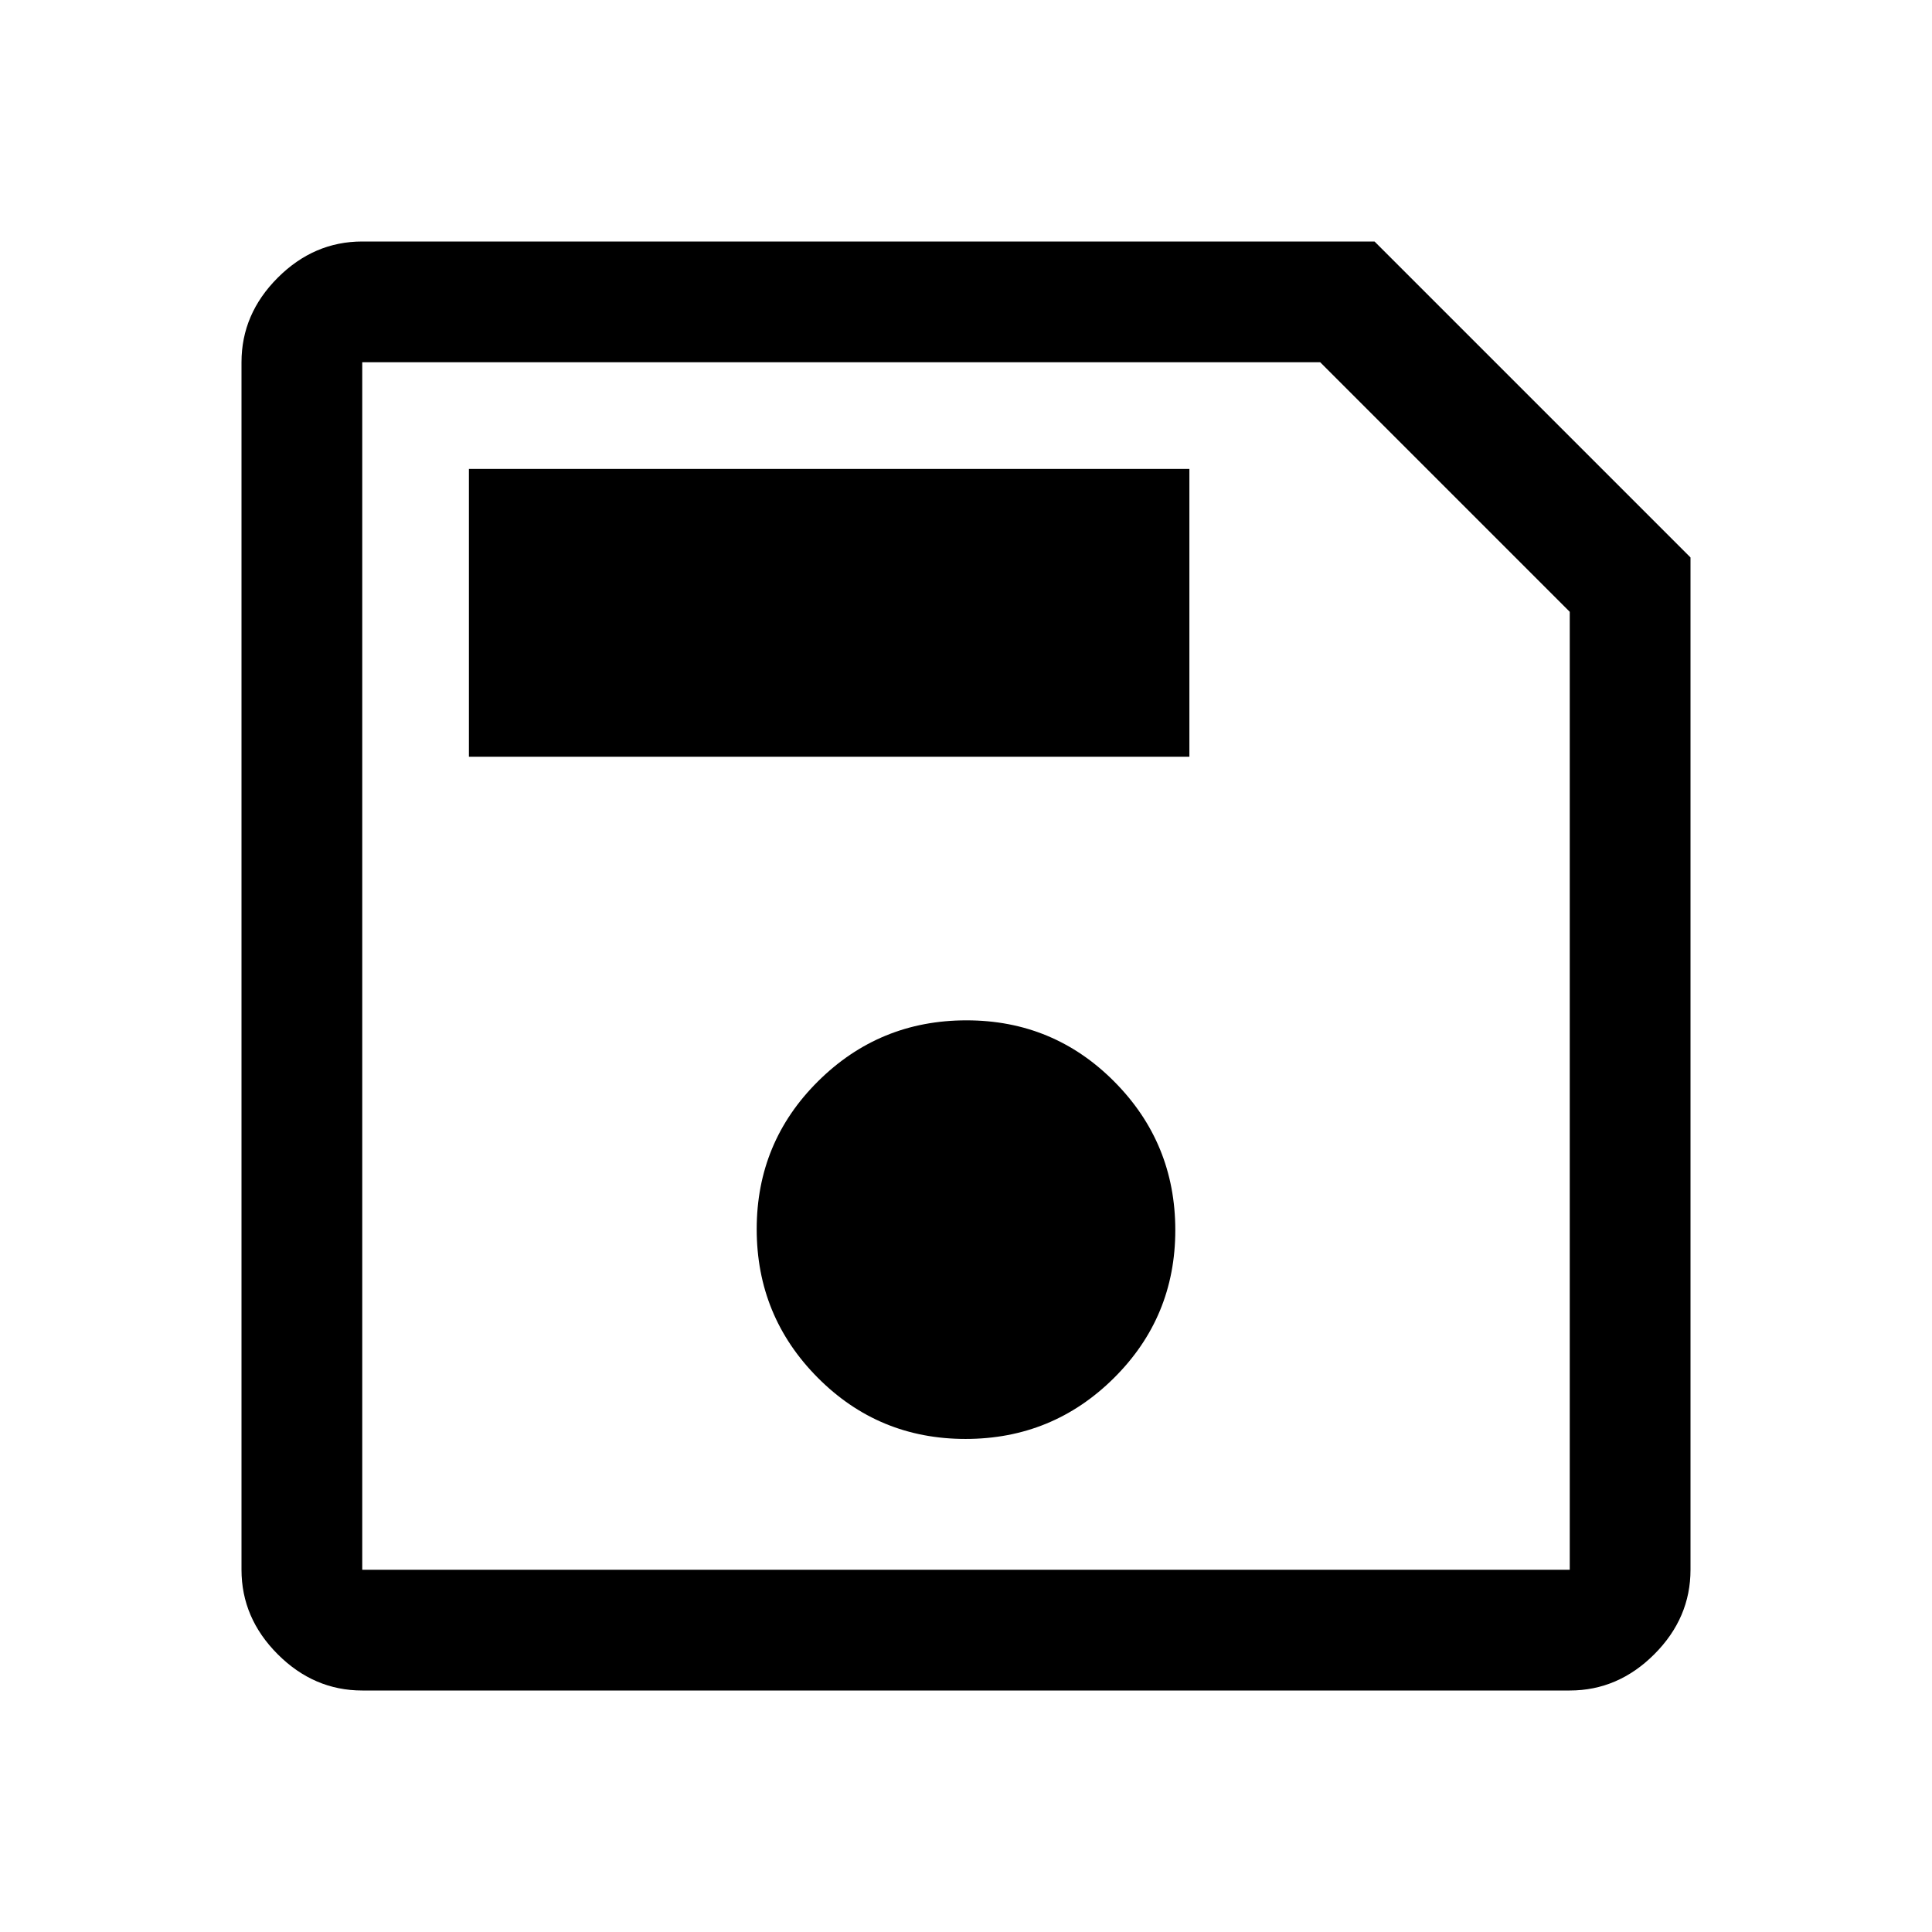
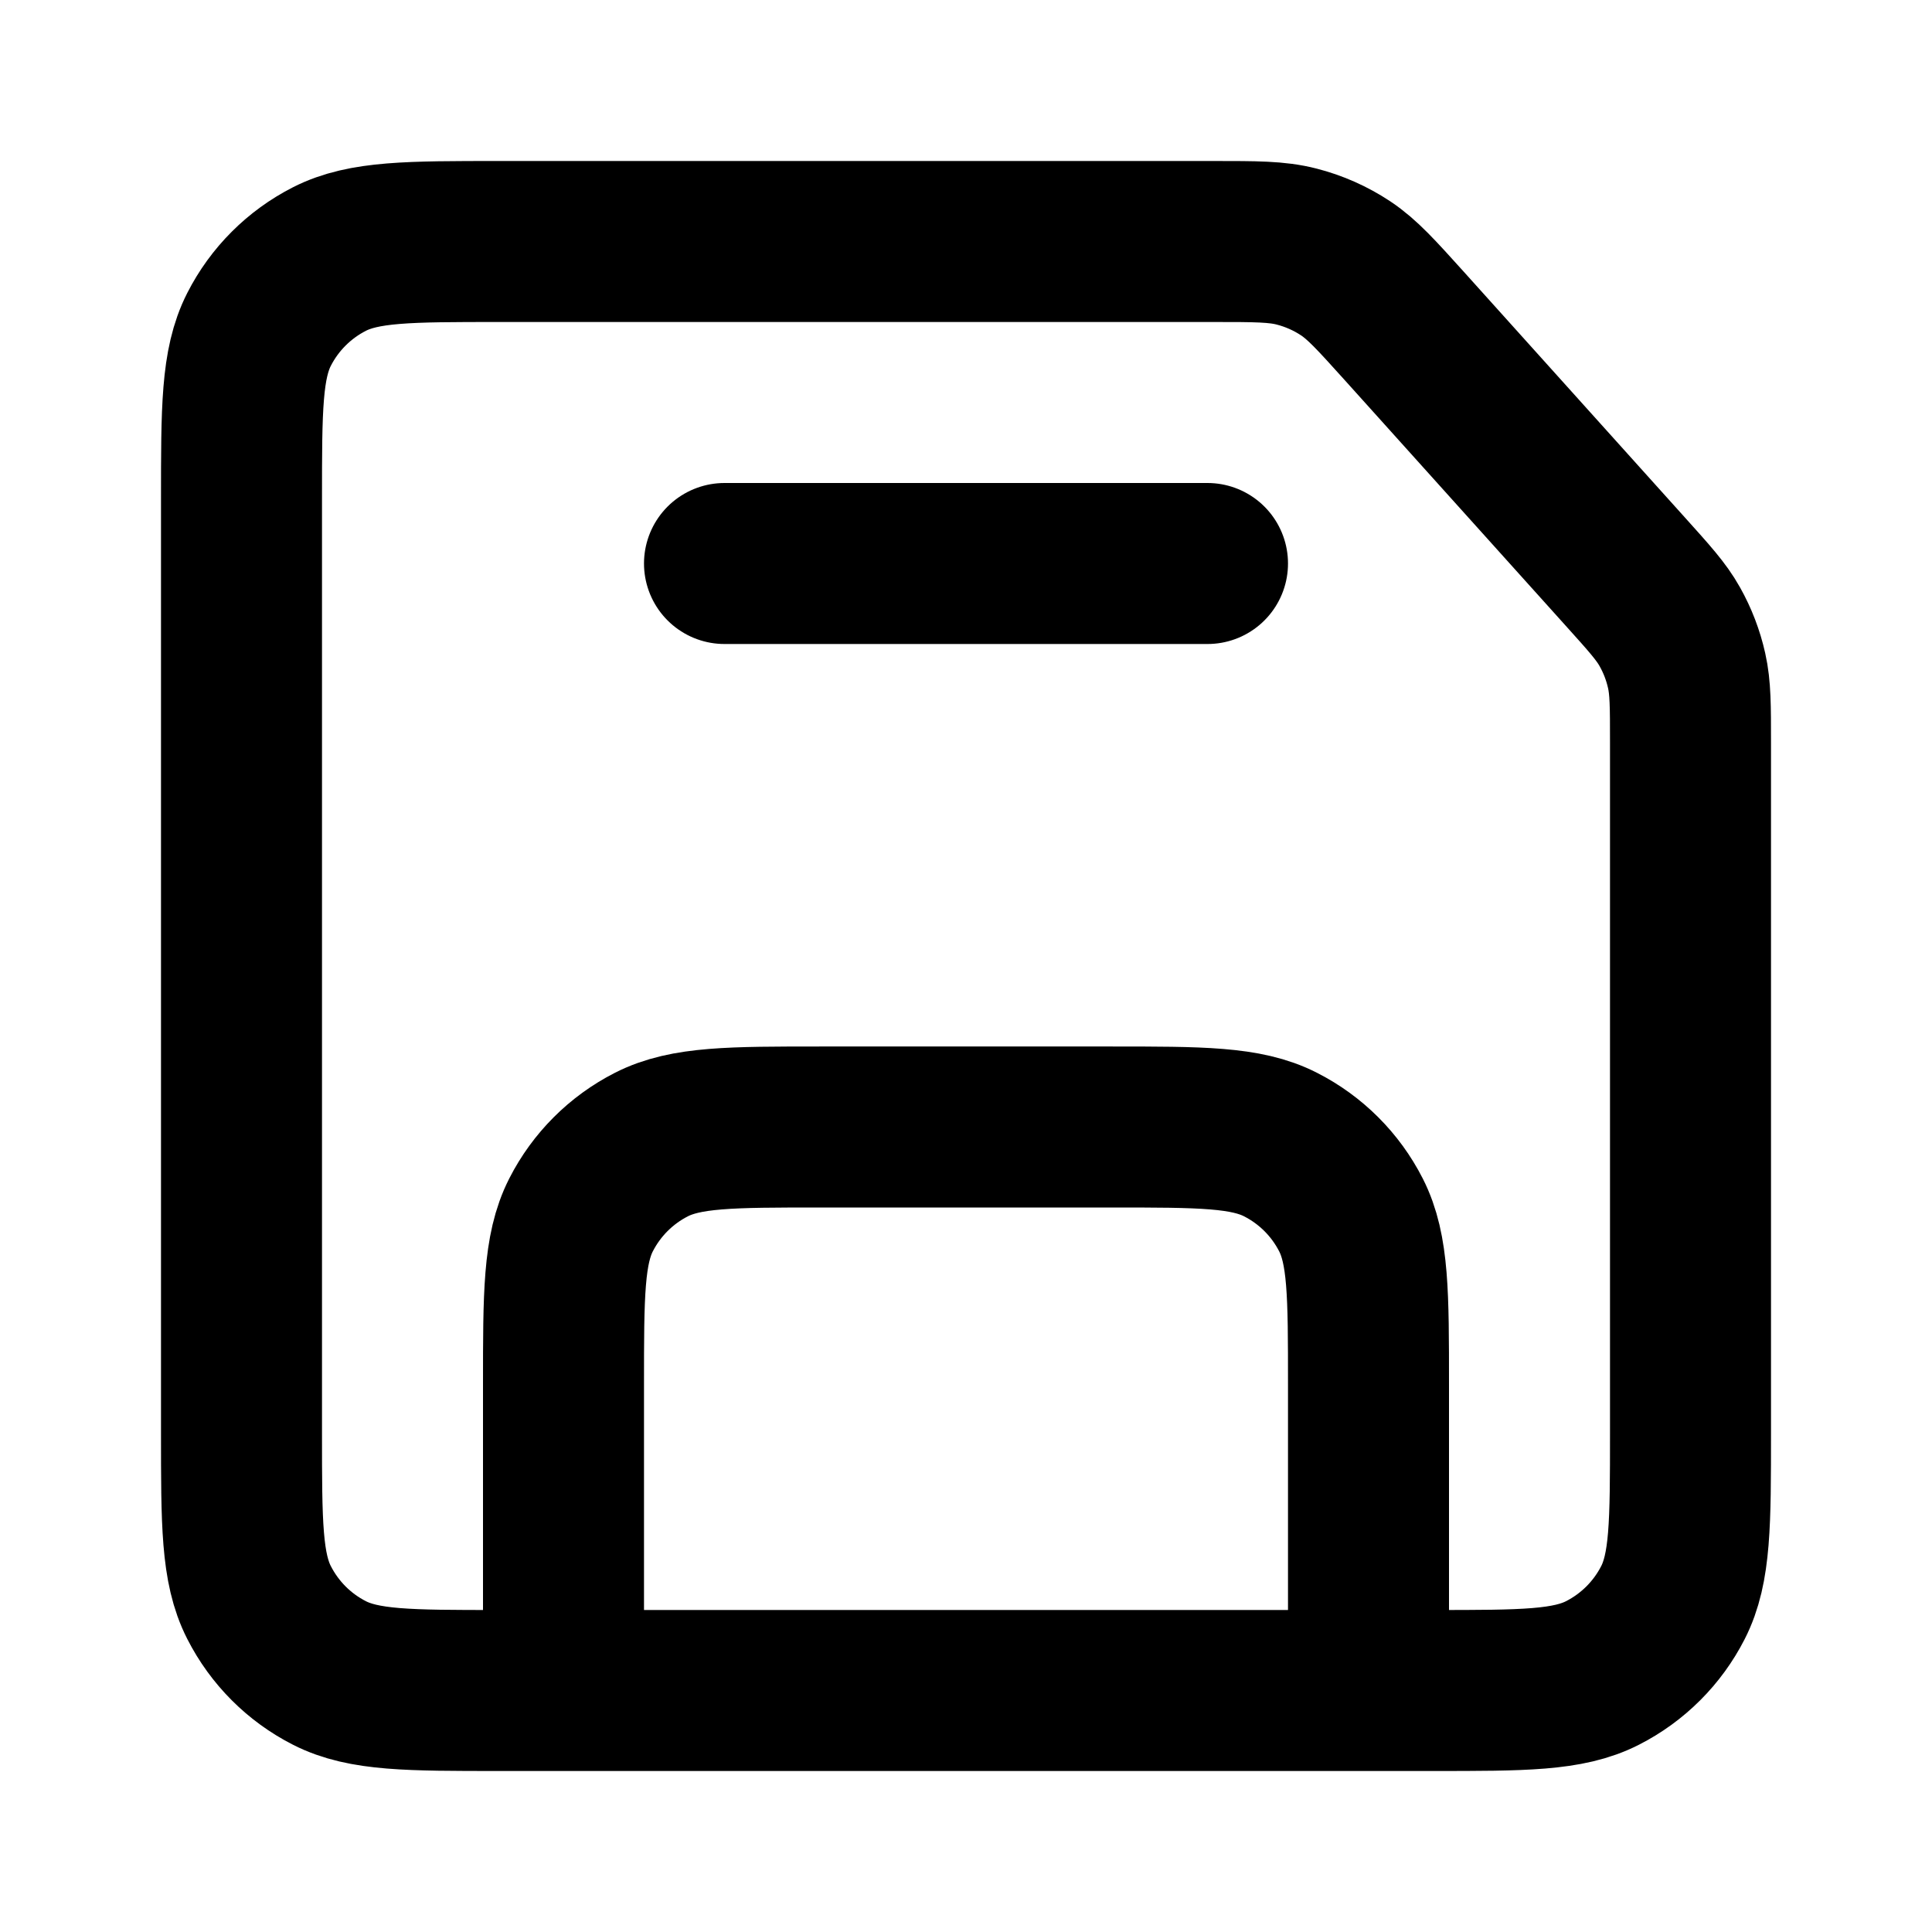
- <svg xmlns="http://www.w3.org/2000/svg" fill="currentColor" height="48" viewBox="0 -960 960 960" width="48">
-   <path d="M840-683v503q0 24-18 42t-42 18H180q-24 0-42-18t-18-42v-600q0-24 18-42t42-18h503l157 157Zm-60 27L656-780H180v600h600v-476ZM479.765-245Q523-245 553.5-275.265q30.5-30.264 30.5-73.5Q584-392 553.735-422.5q-30.264-30.5-73.5-30.5Q437-453 406.5-422.735q-30.5 30.264-30.5 73.5Q376-306 406.265-275.5q30.264 30.5 73.5 30.5ZM233-584h358v-143H233v143Zm-53-72v476-600 124Z" />
+ <svg xmlns="http://www.w3.org/2000/svg" width="1em" height="1em" viewBox="0 0 24 24">
+   <path fill="none" stroke="currentColor" stroke-linecap="round" stroke-linejoin="round" stroke-width="2" d="M17 21H7m10 0h.803c1.118 0 1.677 0 2.104-.218c.377-.192.683-.498.875-.874c.218-.427.218-.987.218-2.105V9.22c0-.45 0-.675-.048-.889a2 2 0 0 0-.209-.545c-.106-.19-.256-.355-.55-.682l-2.755-3.062c-.341-.378-.514-.57-.721-.708a2 2 0 0 0-.61-.271C15.863 3 15.6 3 15.075 3H6.2c-1.12 0-1.68 0-2.108.218a2 2 0 0 0-.874.874C3 4.52 3 5.08 3 6.2v11.6c0 1.12 0 1.68.218 2.107c.192.377.497.683.874.875c.427.218.987.218 2.105.218H7m10 0v-3.803c0-1.118 0-1.678-.218-2.105a2 2 0 0 0-.875-.874C15.48 14 14.92 14 13.8 14h-3.6c-1.12 0-1.68 0-2.108.218a2 2 0 0 0-.874.874C7 15.52 7 16.08 7 17.2V21m8-14H9" />
</svg>
